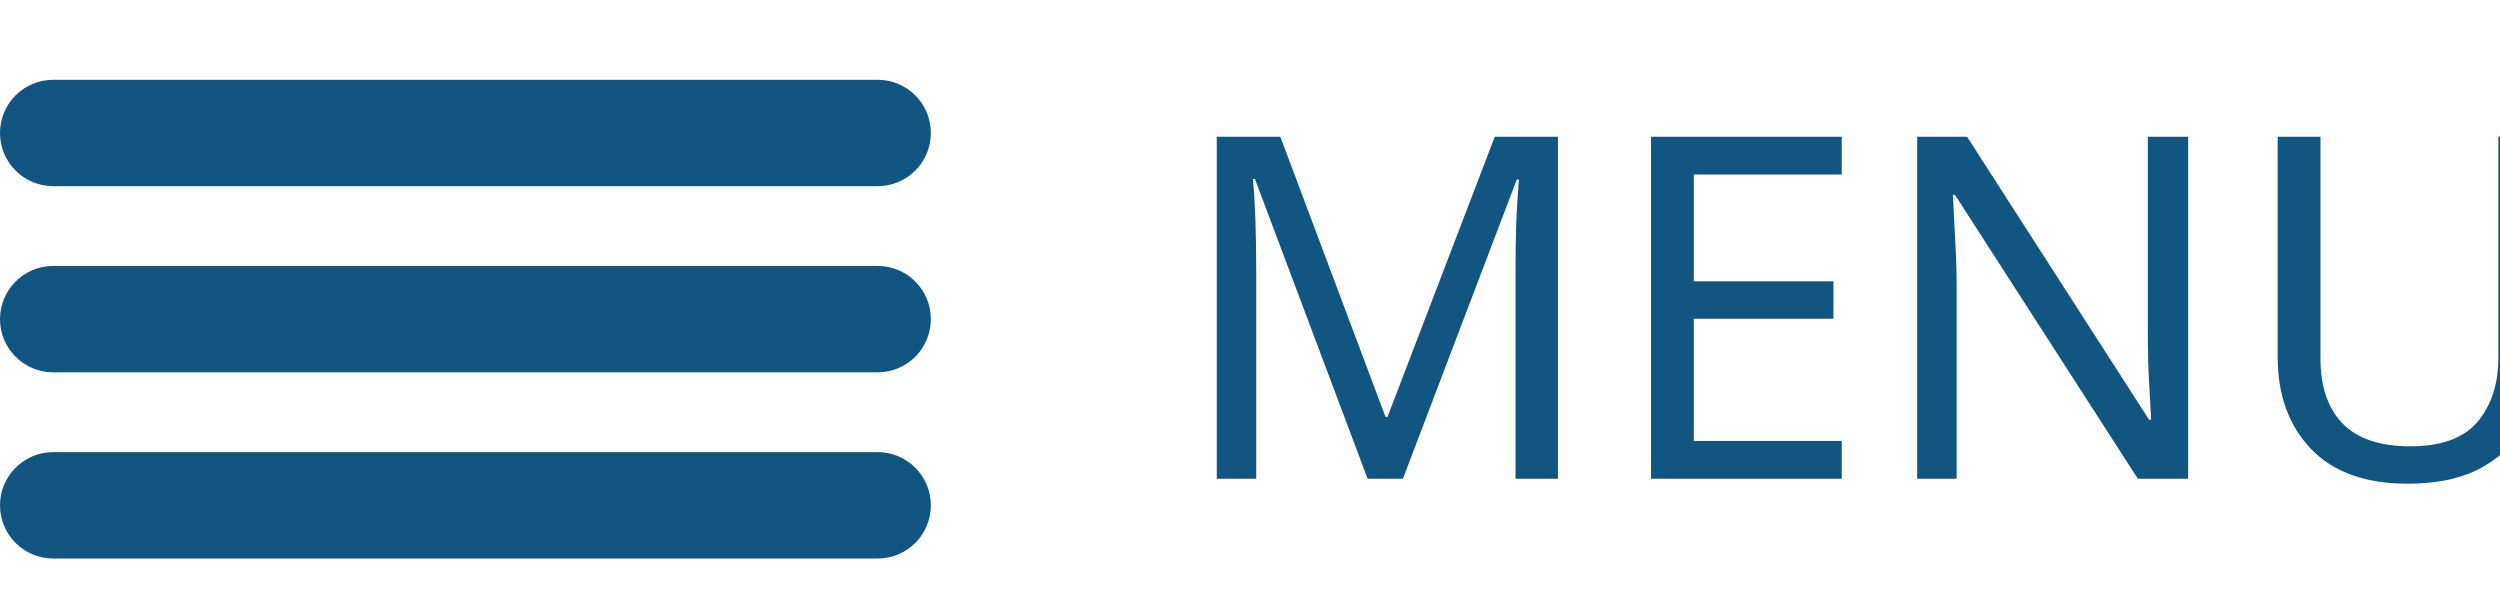
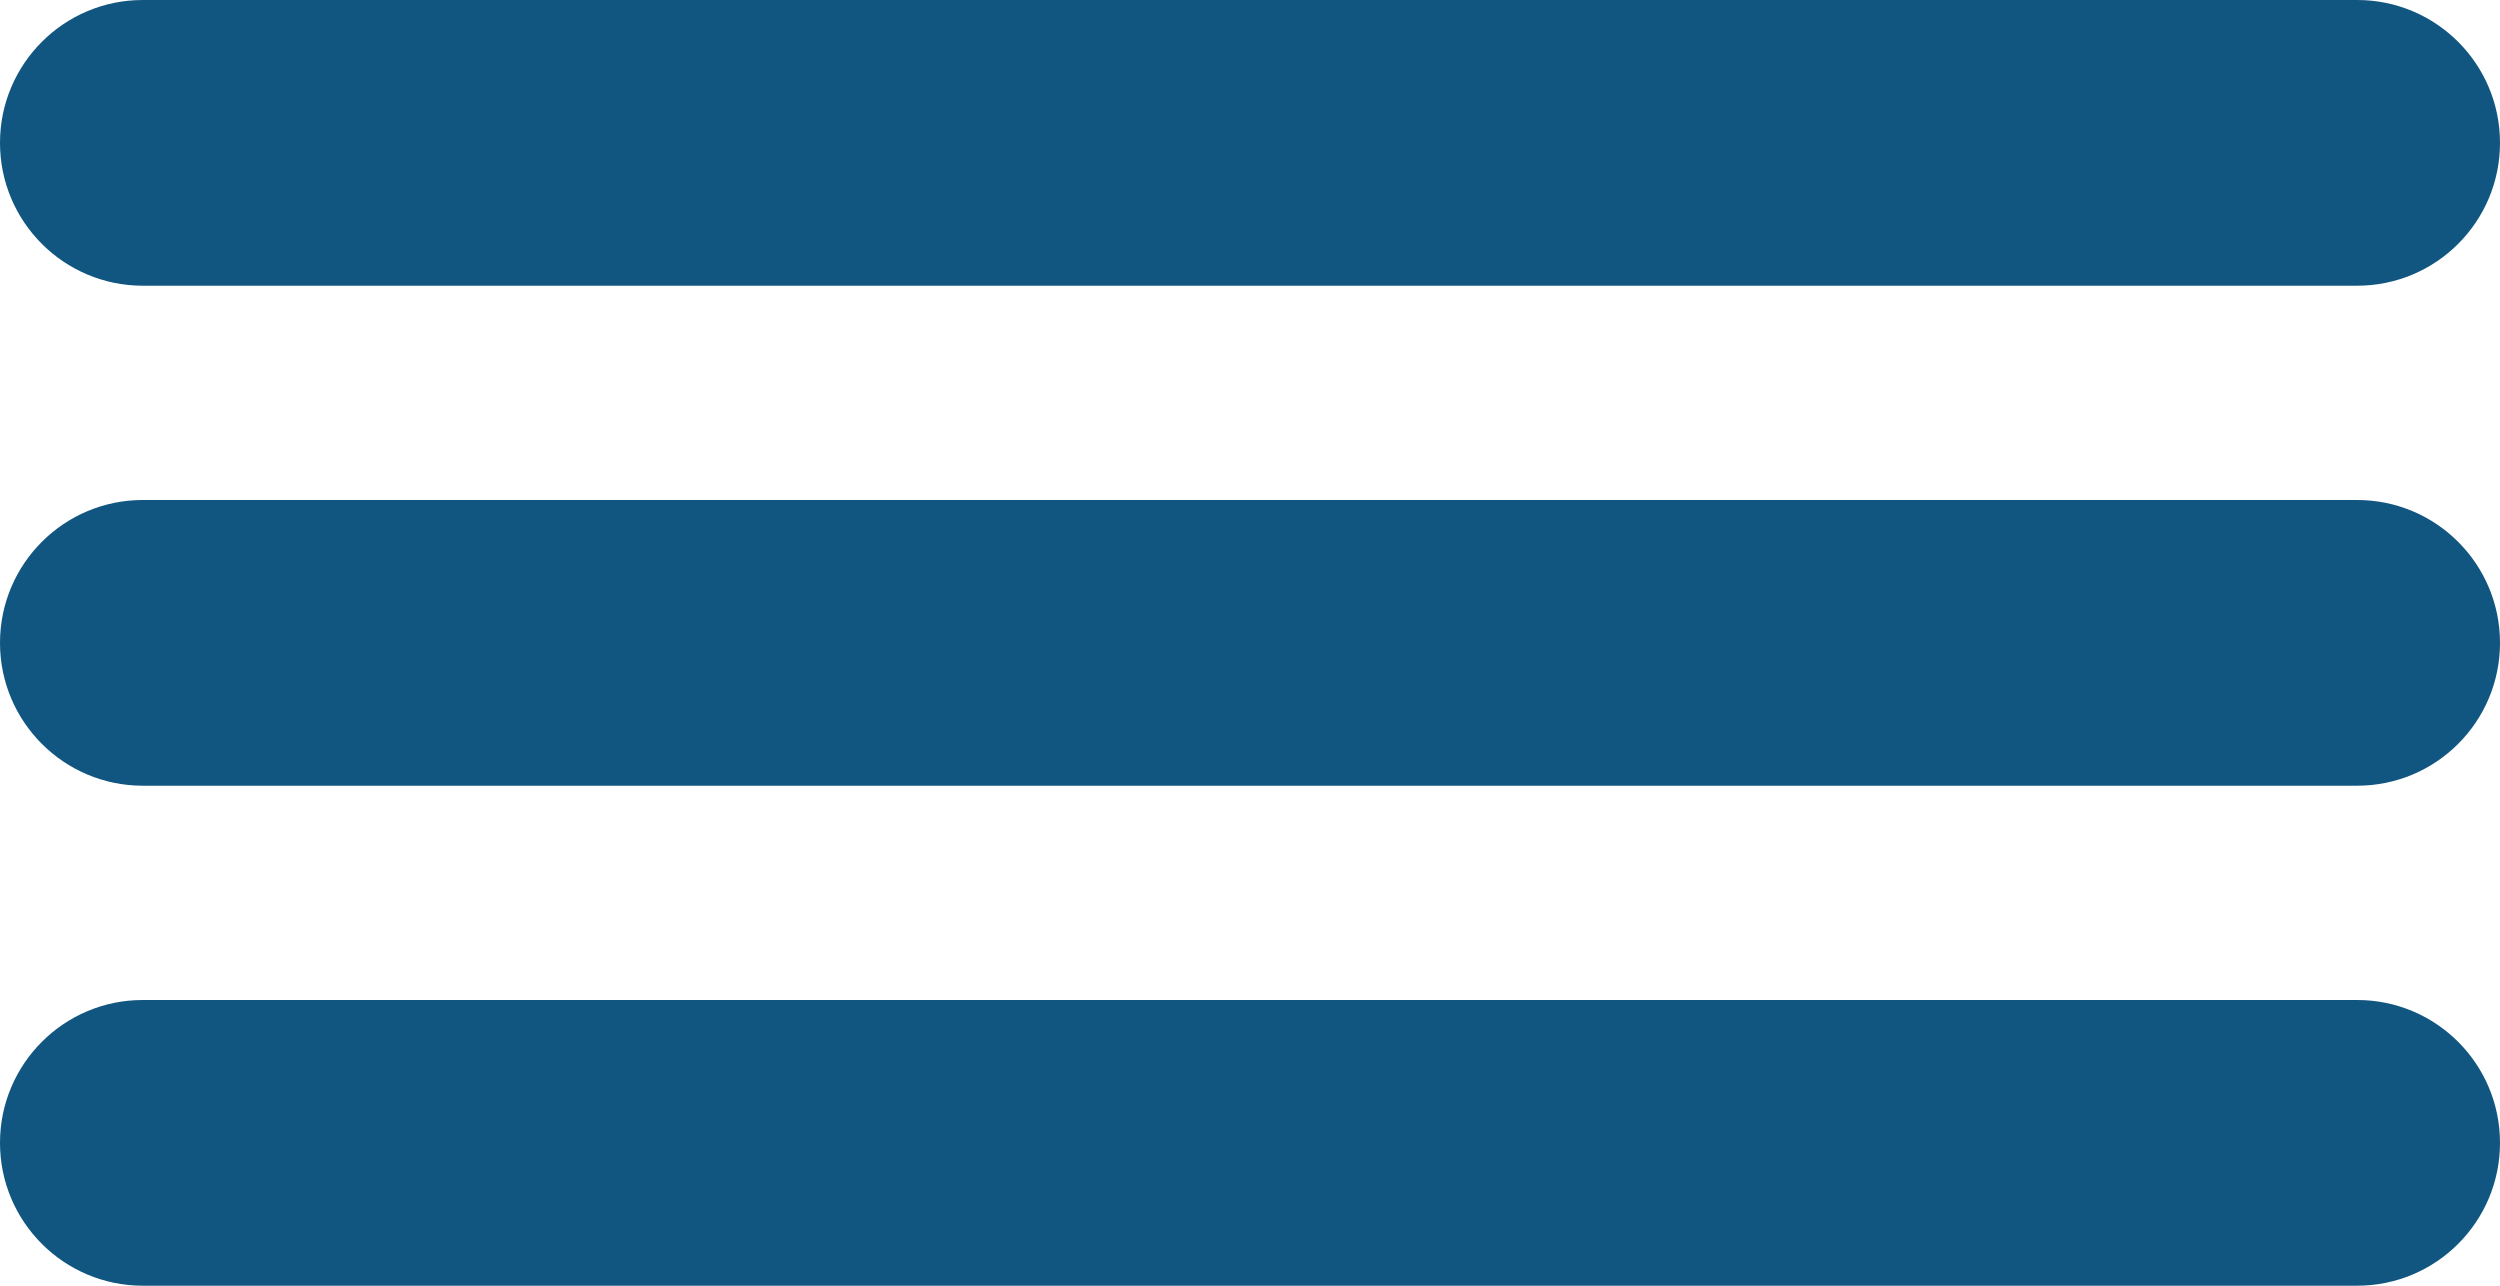
- <svg xmlns="http://www.w3.org/2000/svg" width="94" height="23" viewBox="0 0 94 23">
+ <svg xmlns="http://www.w3.org/2000/svg" width="35" height="18" viewBox="0 0 35 18">
  <defs>
-     <style>.a,.b{fill:#115680;}.a{font-size:18px;font-family:Eurostile-Reg, Eurostile;}</style>
+     <style>.a{fill:#115680;}</style>
  </defs>
-   <g transform="translate(-41 -143)">
-     <text class="a" transform="translate(85 161)">
-       <tspan x="0" y="0">MENU</tspan>
-     </text>
-     <g transform="translate(-15 -11)">
-       <rect class="b" width="35" height="4" rx="2" transform="translate(56 157)" />
-       <rect class="b" width="35" height="4" rx="2" transform="translate(56 164)" />
-       <rect class="b" width="35" height="4" rx="2" transform="translate(56 171)" />
-     </g>
+   <g transform="translate(-56 -157)">
+     <rect class="a" width="35" height="4" rx="2" transform="translate(56 157)" />
+     <rect class="a" width="35" height="4" rx="2" transform="translate(56 164)" />
+     <rect class="a" width="35" height="4" rx="2" transform="translate(56 171)" />
  </g>
</svg>
